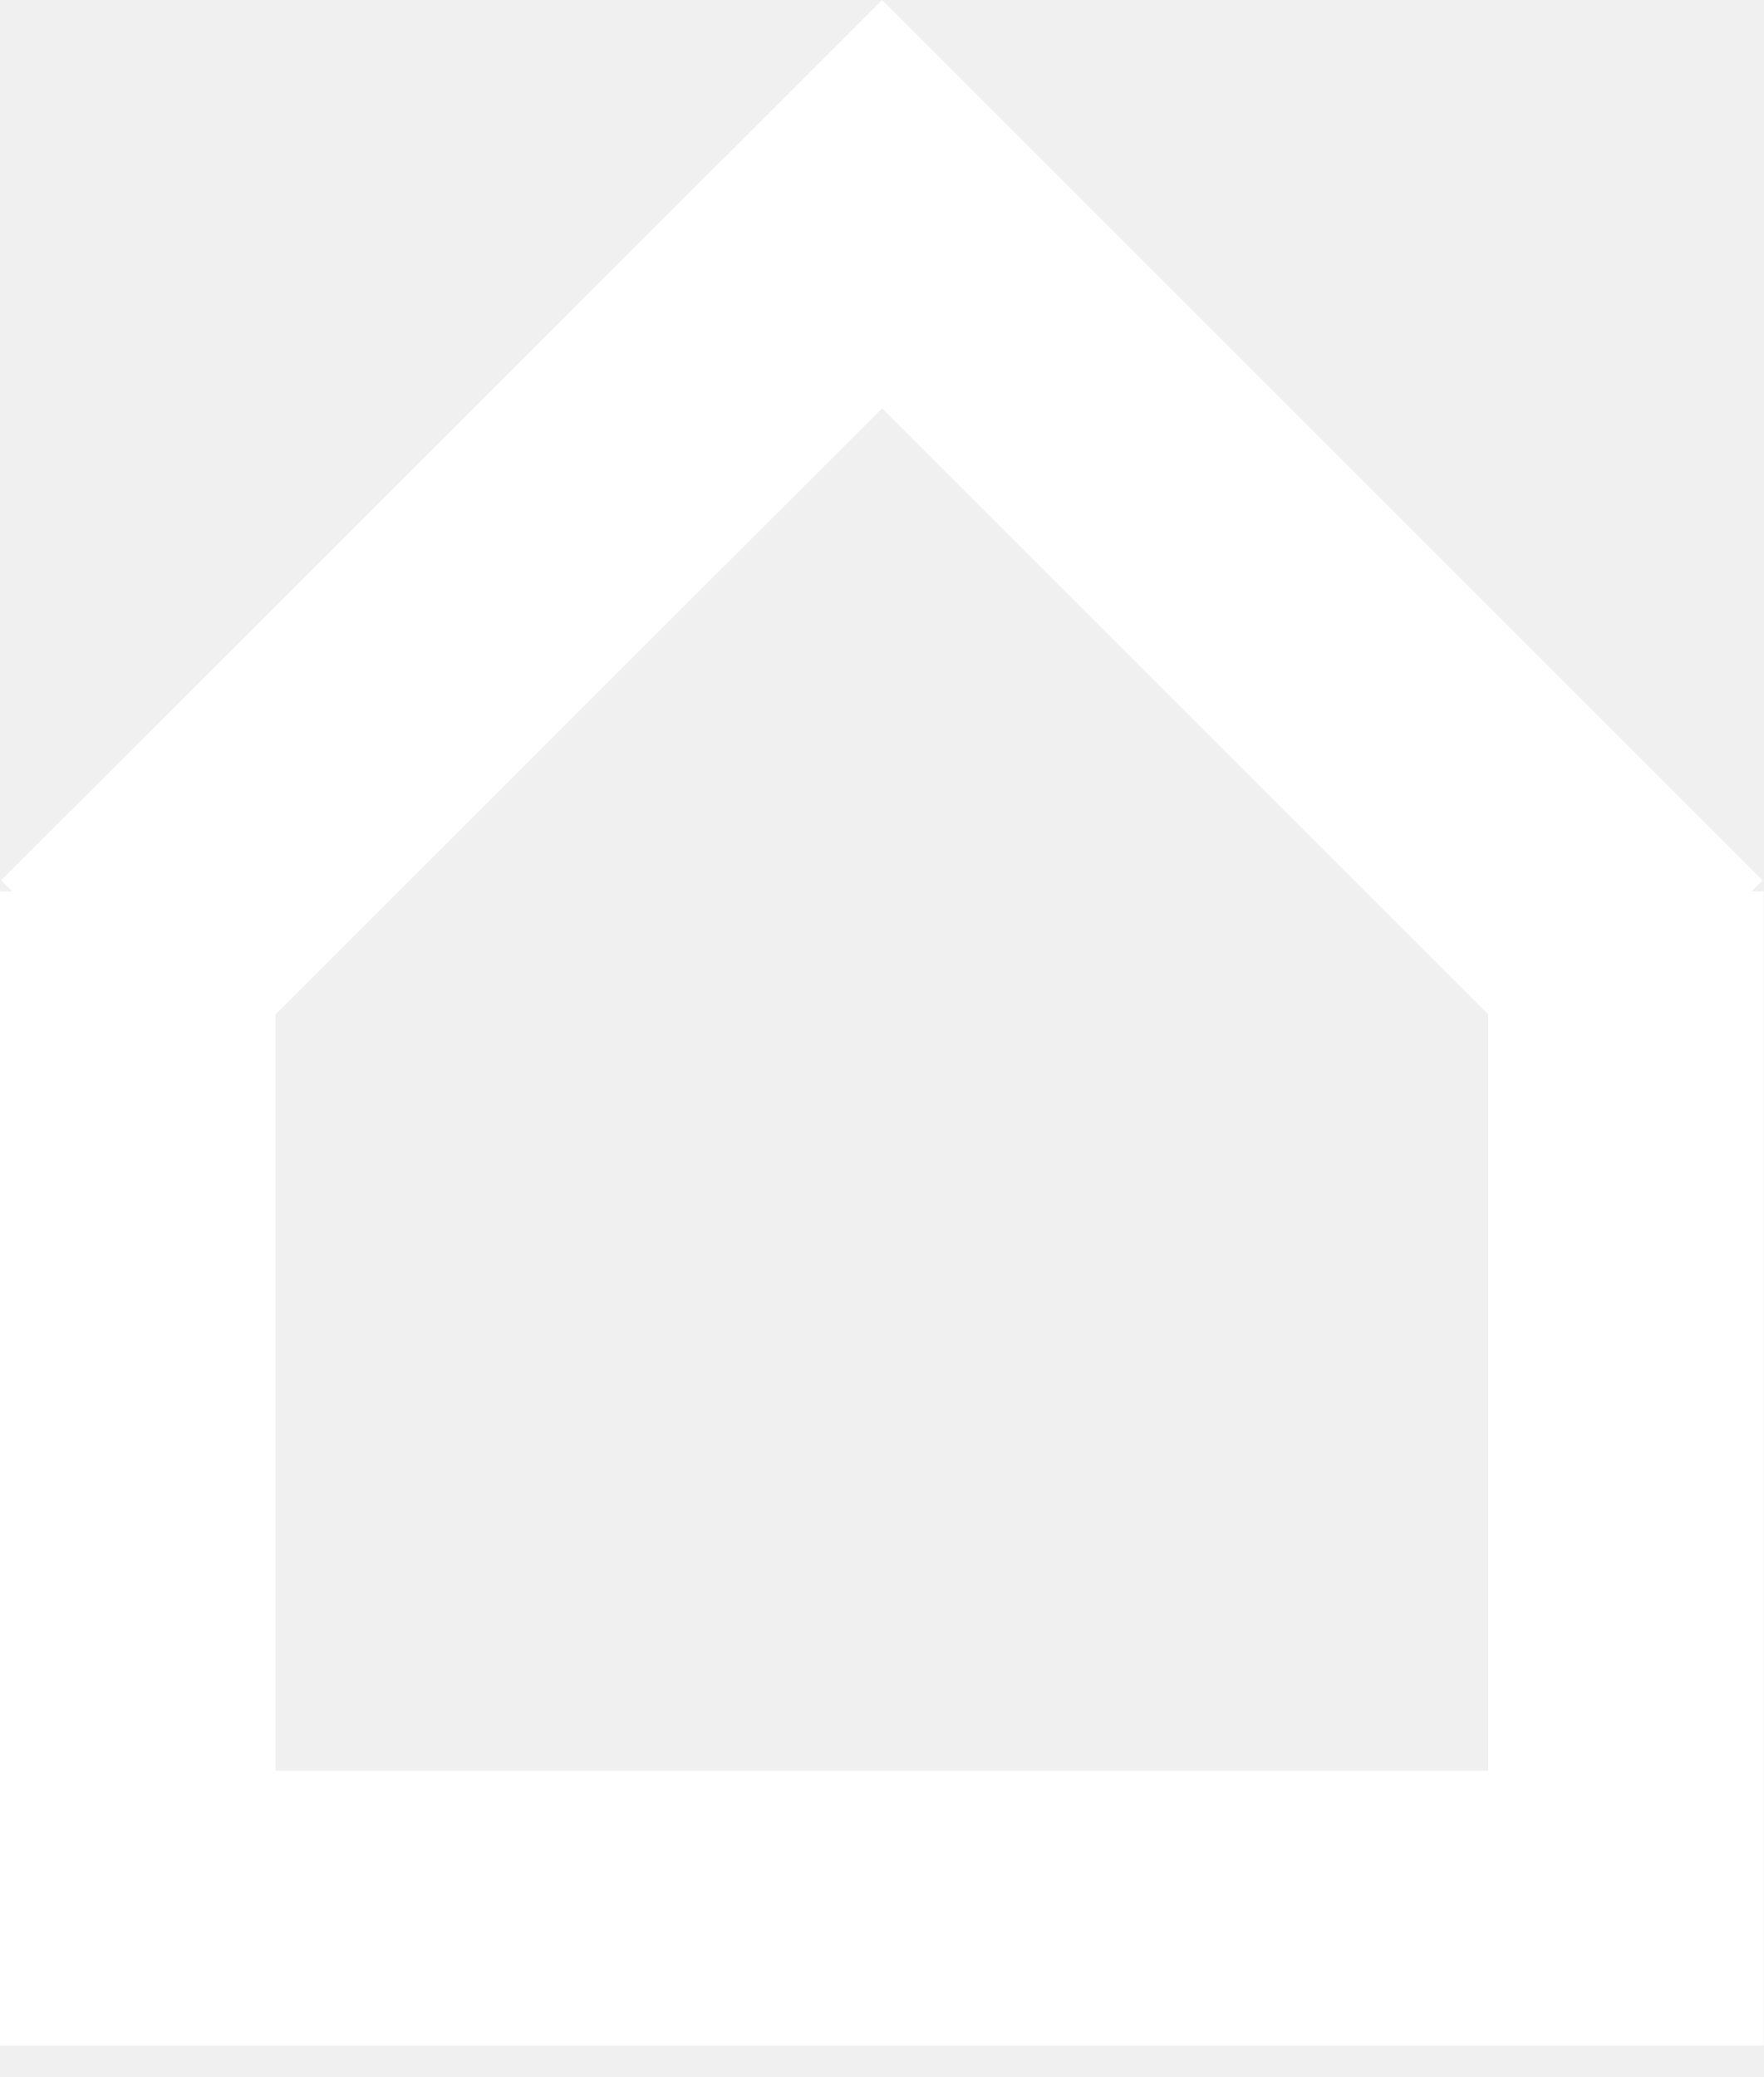
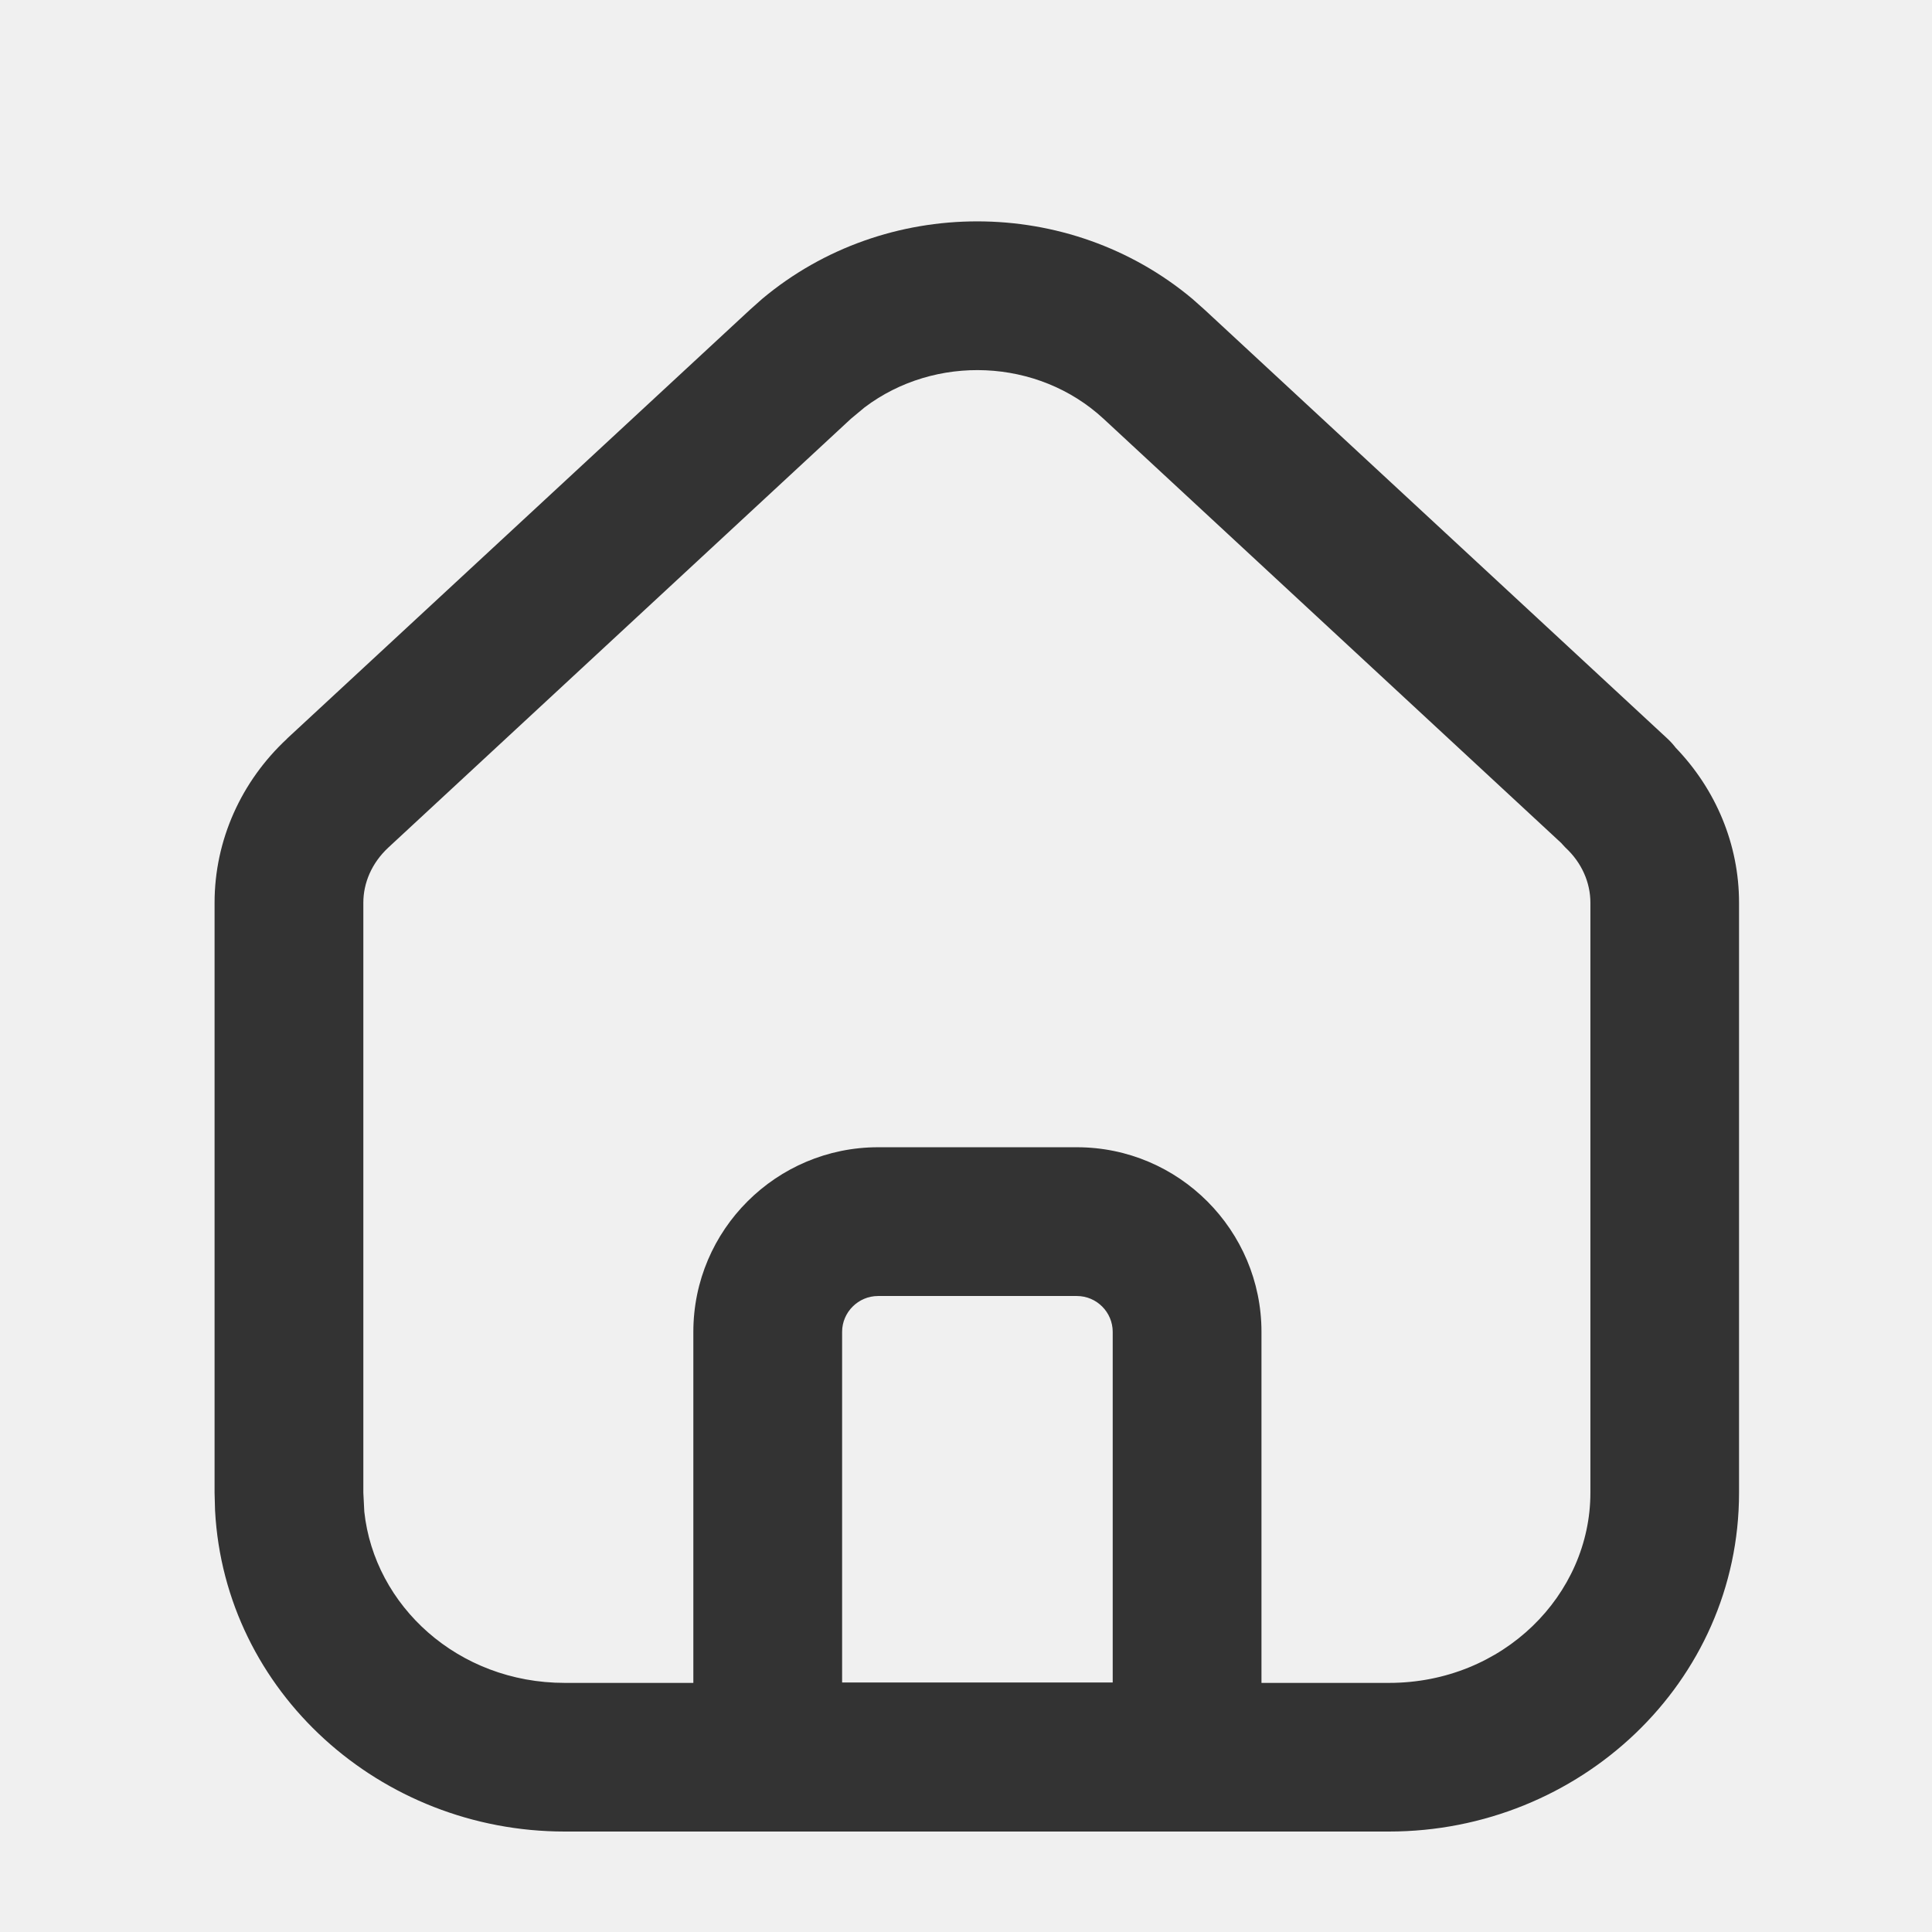
- <svg xmlns="http://www.w3.org/2000/svg" width="45" height="53" viewBox="0 0 45 53" fill="none">
-   <path d="M44.971 22.463L44.69 22.745H45V52.199H0V22.745H0.311L0.029 22.463L22.508 0L44.971 22.463ZM7.031 25.883V45.187H37.969V25.882L22.508 10.421L7.031 25.883Z" fill="white" />
+ <svg xmlns="http://www.w3.org/2000/svg" width="16" height="16" viewBox="0 0 16 16" fill="none">
+   <path d="M13.171 7.476C13.171 7.311 13.101 7.146 12.965 7.02C12.953 7.008 12.941 6.994 12.93 6.982L9.139 3.468V3.468C8.594 2.964 7.743 2.933 7.16 3.374L7.047 3.468L3.215 7.02C3.079 7.147 3.009 7.311 3.009 7.476V12.362L3.017 12.519C3.1 13.296 3.79 13.937 4.677 13.937H11.503C12.449 13.937 13.171 13.208 13.171 12.362V7.476ZM14.402 12.362C14.402 13.936 13.08 15.168 11.503 15.168H4.677C3.15 15.168 1.861 14.012 1.781 12.509L1.777 12.362V7.476C1.777 6.957 1.999 6.469 2.377 6.118L2.377 6.117L6.211 2.565L6.311 2.476C7.332 1.619 8.854 1.619 9.876 2.476L9.976 2.565L13.809 6.117C13.835 6.141 13.857 6.166 13.878 6.193C14.21 6.538 14.402 6.993 14.402 7.476V12.362Z" fill="#333333" />
+   <path d="M9.215 11.03C9.215 10.867 9.082 10.733 8.918 10.733H7.272C7.108 10.733 6.974 10.867 6.974 11.03V13.934H9.215V11.03ZM10.447 14.549C10.447 14.889 10.171 15.165 9.831 15.165H6.358C6.018 15.165 5.742 14.889 5.742 14.549V11.03C5.742 10.184 6.431 9.501 7.272 9.501H8.918C9.764 9.501 10.447 10.19 10.447 11.03V14.549Z" fill="#333333" />
</svg>
